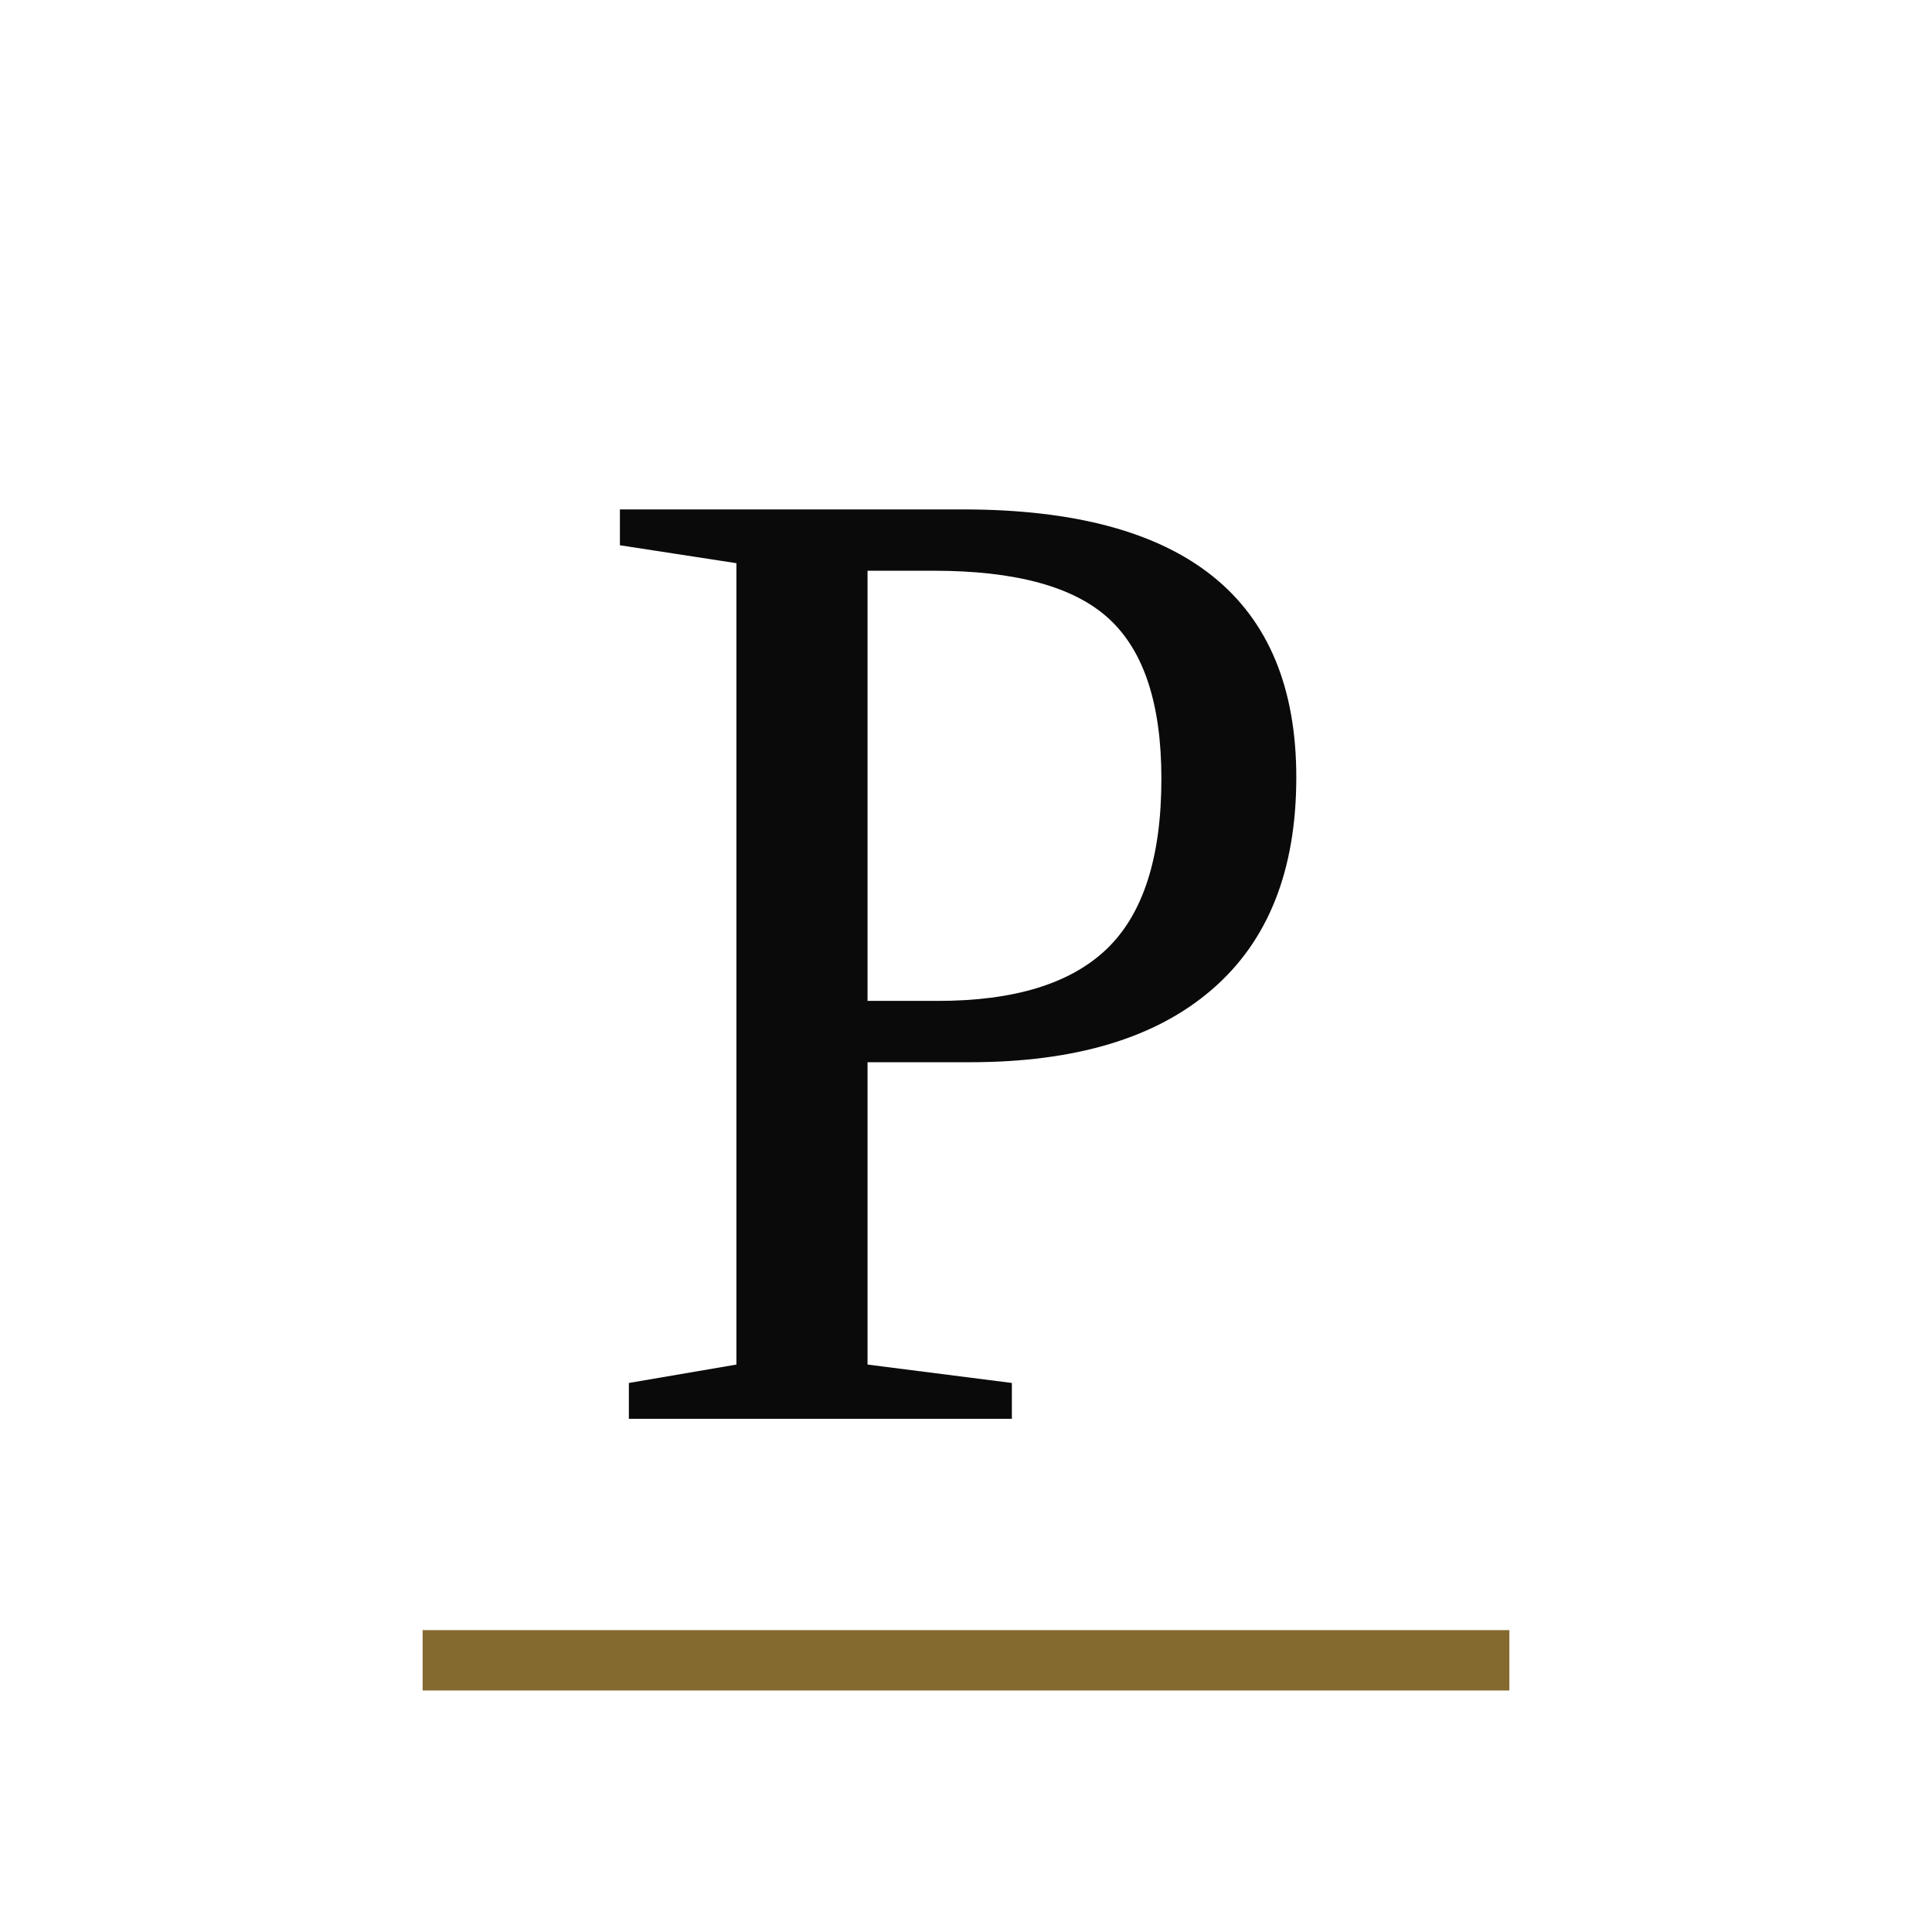
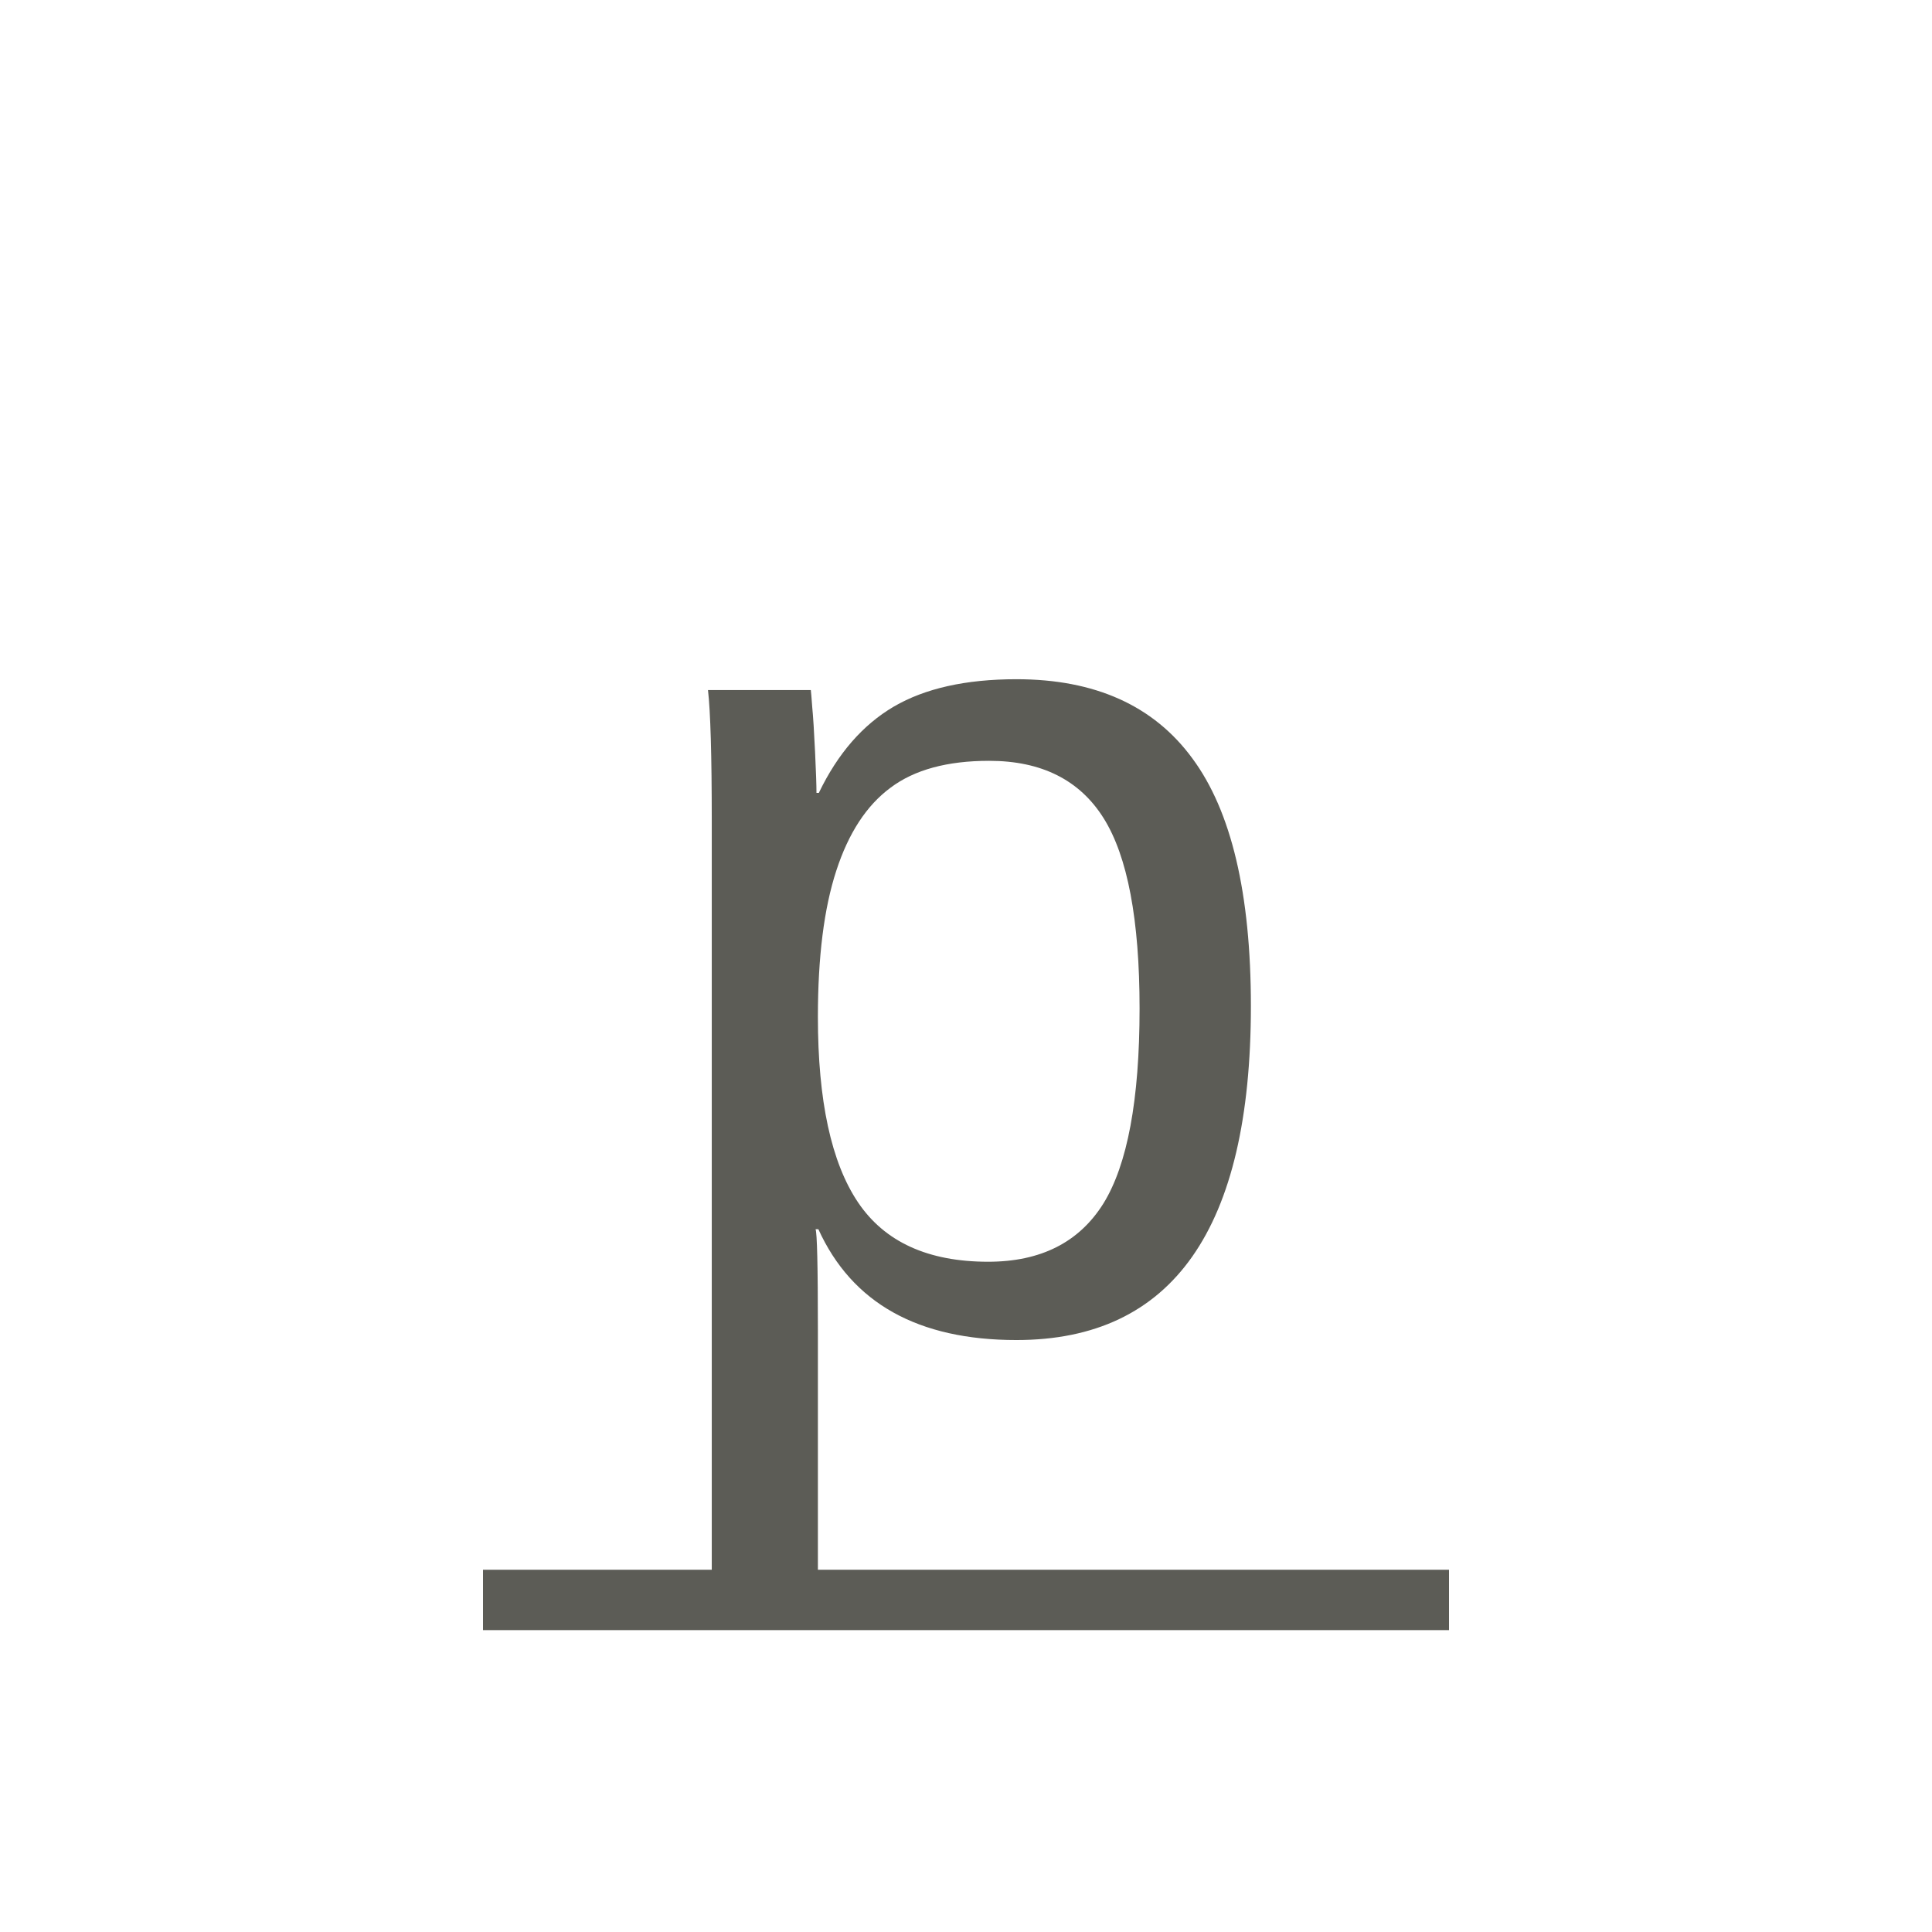
<svg xmlns="http://www.w3.org/2000/svg" viewBox="0 0 64 64">
  <rect width="64" height="64" fill="#ffffff" />
-   <text x="32" y="47" text-anchor="middle" font-family="Georgia, 'Times New Roman', serif" font-size="46" font-weight="300" fill="#0a0a0a">P</text>
-   <rect x="14" y="54" width="36" height="2" fill="#846a2f" />
+   <text x="32" y="44" text-anchor="middle" font-family="Arial, Helvetica, sans-serif" font-size="40" font-weight="400" fill="#5c5c56">p</text>
+   <rect x="16" y="52" width="32" height="2" fill="#5c5c56" />
</svg>
